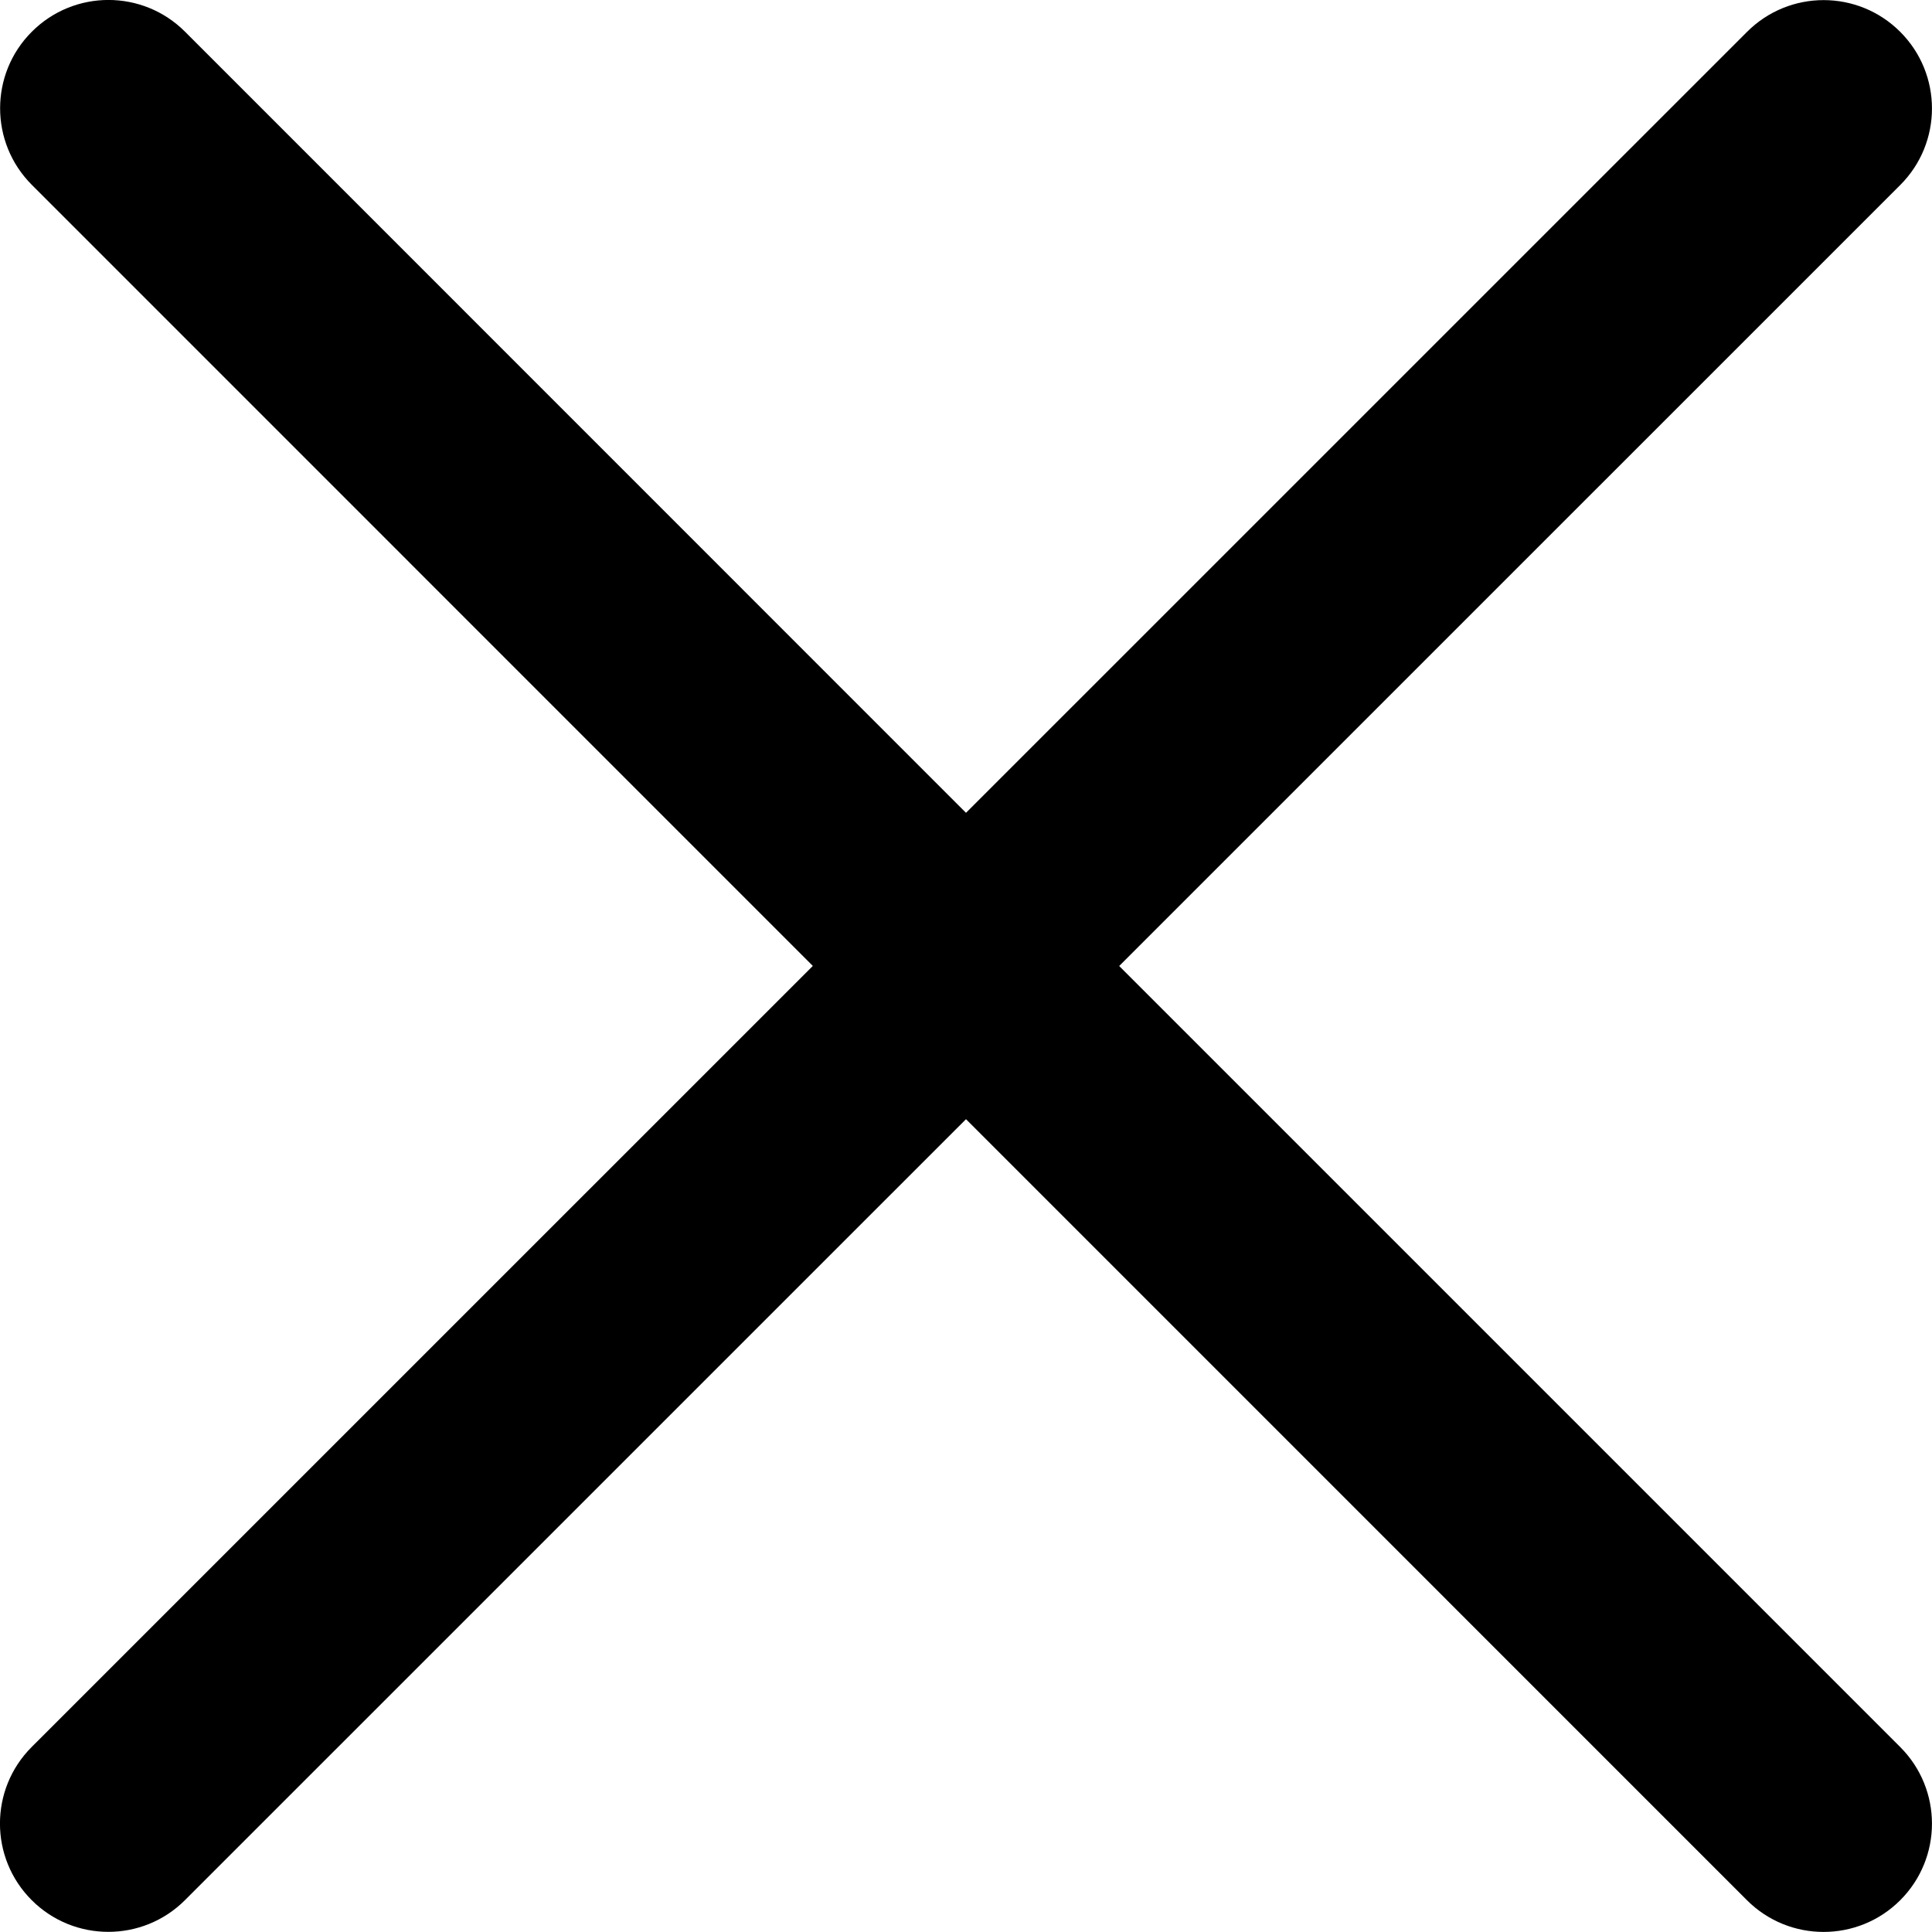
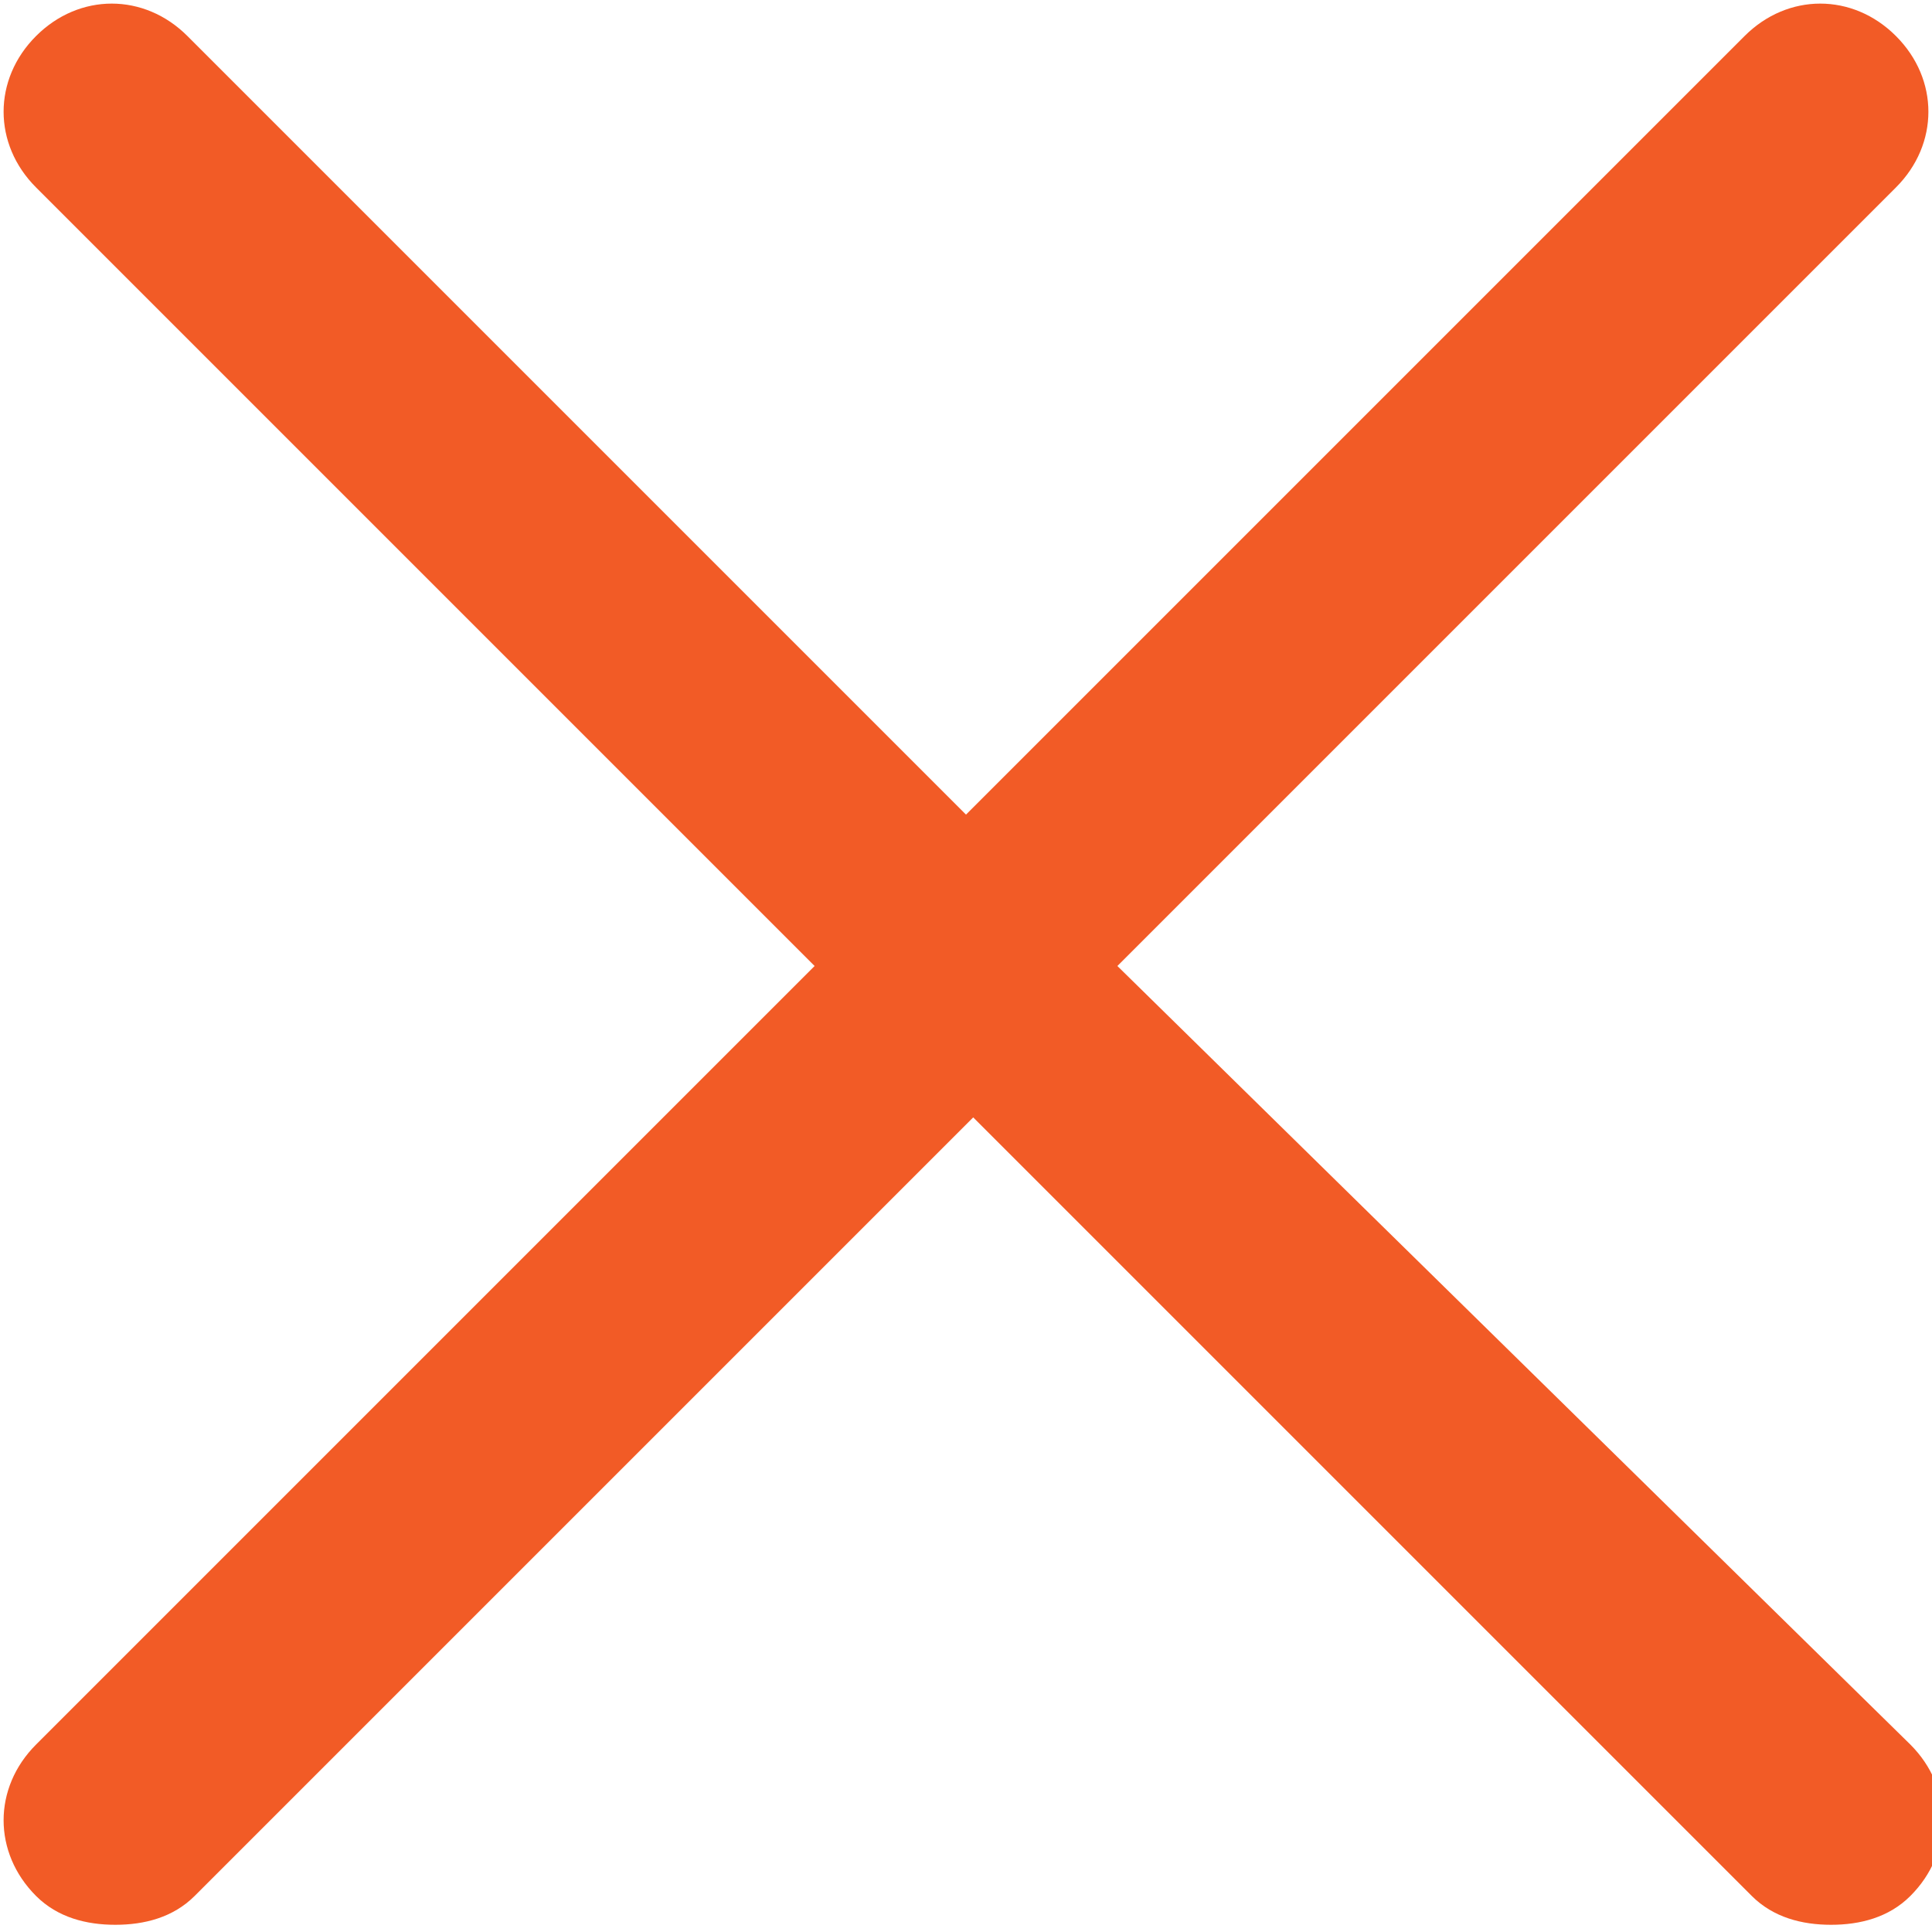
- <svg xmlns="http://www.w3.org/2000/svg" version="1.0" id="Layer_1" x="0px" y="0px" width="26.752px" height="26.752px" viewBox="0 0 26.752 26.752" enable-background="new 0 0 26.752 26.752" xml:space="preserve">
-   <path d="M15.497,13.376L26.312,2.562c0.586-0.585,0.586-1.535,0-2.121s-1.535-0.586-2.121,0L13.376,11.255L2.562,0.439 c-0.586-0.586-1.535-0.586-2.121,0c-0.586,0.585-0.586,1.535,0,2.121l10.814,10.815L0.439,24.19c-0.586,0.586-0.586,1.535,0,2.121 c0.293,0.293,0.677,0.439,1.061,0.439s0.768-0.146,1.061-0.439l10.815-10.814L24.19,26.312c0.293,0.293,0.677,0.439,1.061,0.439 s0.768-0.146,1.061-0.439c0.586-0.586,0.586-1.535,0-2.121L15.497,13.376z" />
+ <svg xmlns="http://www.w3.org/2000/svg" version="1.1" id="Layer_1" x="0px" y="0px" viewBox="-292 383.2 26.8 26.8" style="enable-background:new -292 383.2 26.8 26.8;" xml:space="preserve">
+   <style type="text/css">
+ 	.st0{fill:#F25B26;}
+ </style>
+   <path class="st0" d="M-276.5,396.6l10.8-10.8c0.6-0.6,0.6-1.5,0-2.1s-1.5-0.6-2.1,0l-10.8,10.8l-10.8-10.8c-0.6-0.6-1.5-0.6-2.1,0  s-0.6,1.5,0,2.1l10.8,10.8l-10.8,10.8c-0.6,0.6-0.6,1.5,0,2.1c0.3,0.3,0.7,0.4,1.1,0.4s0.8-0.1,1.1-0.4l10.8-10.8l10.8,10.8  c0.3,0.3,0.7,0.4,1.1,0.4s0.8-0.1,1.1-0.4c0.6-0.6,0.6-1.5,0-2.1L-276.5,396.6z" />
</svg>
